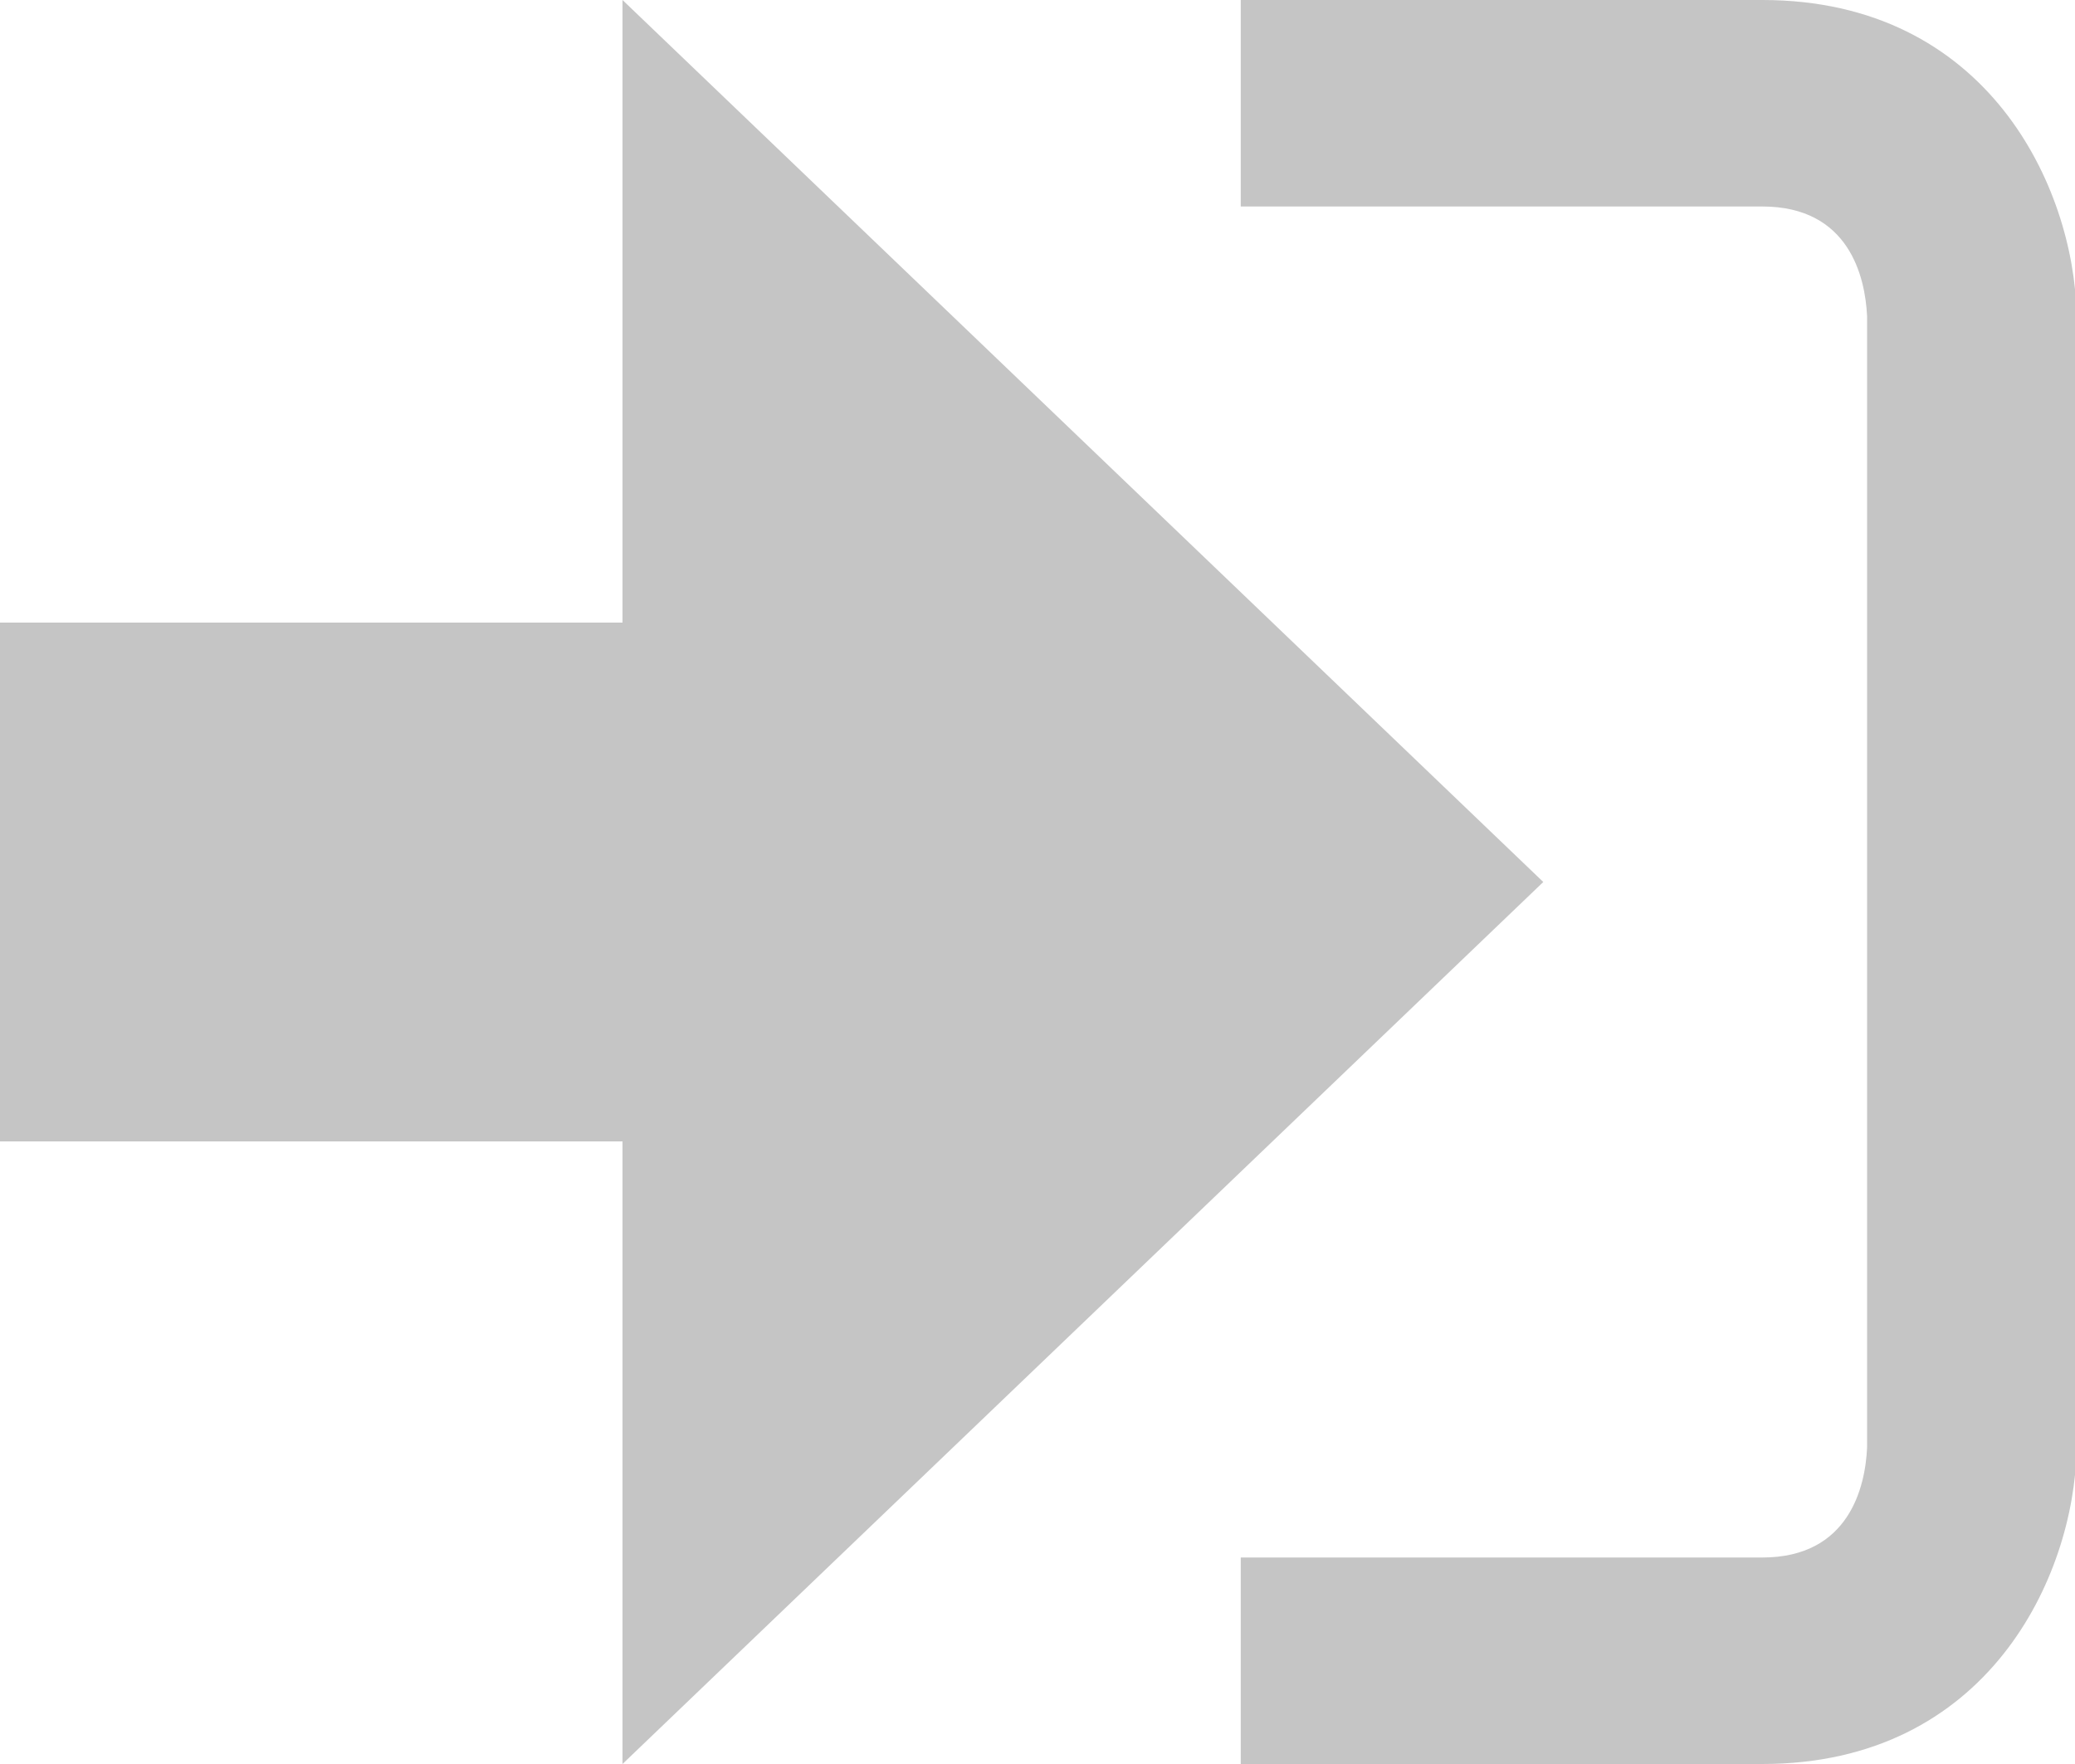
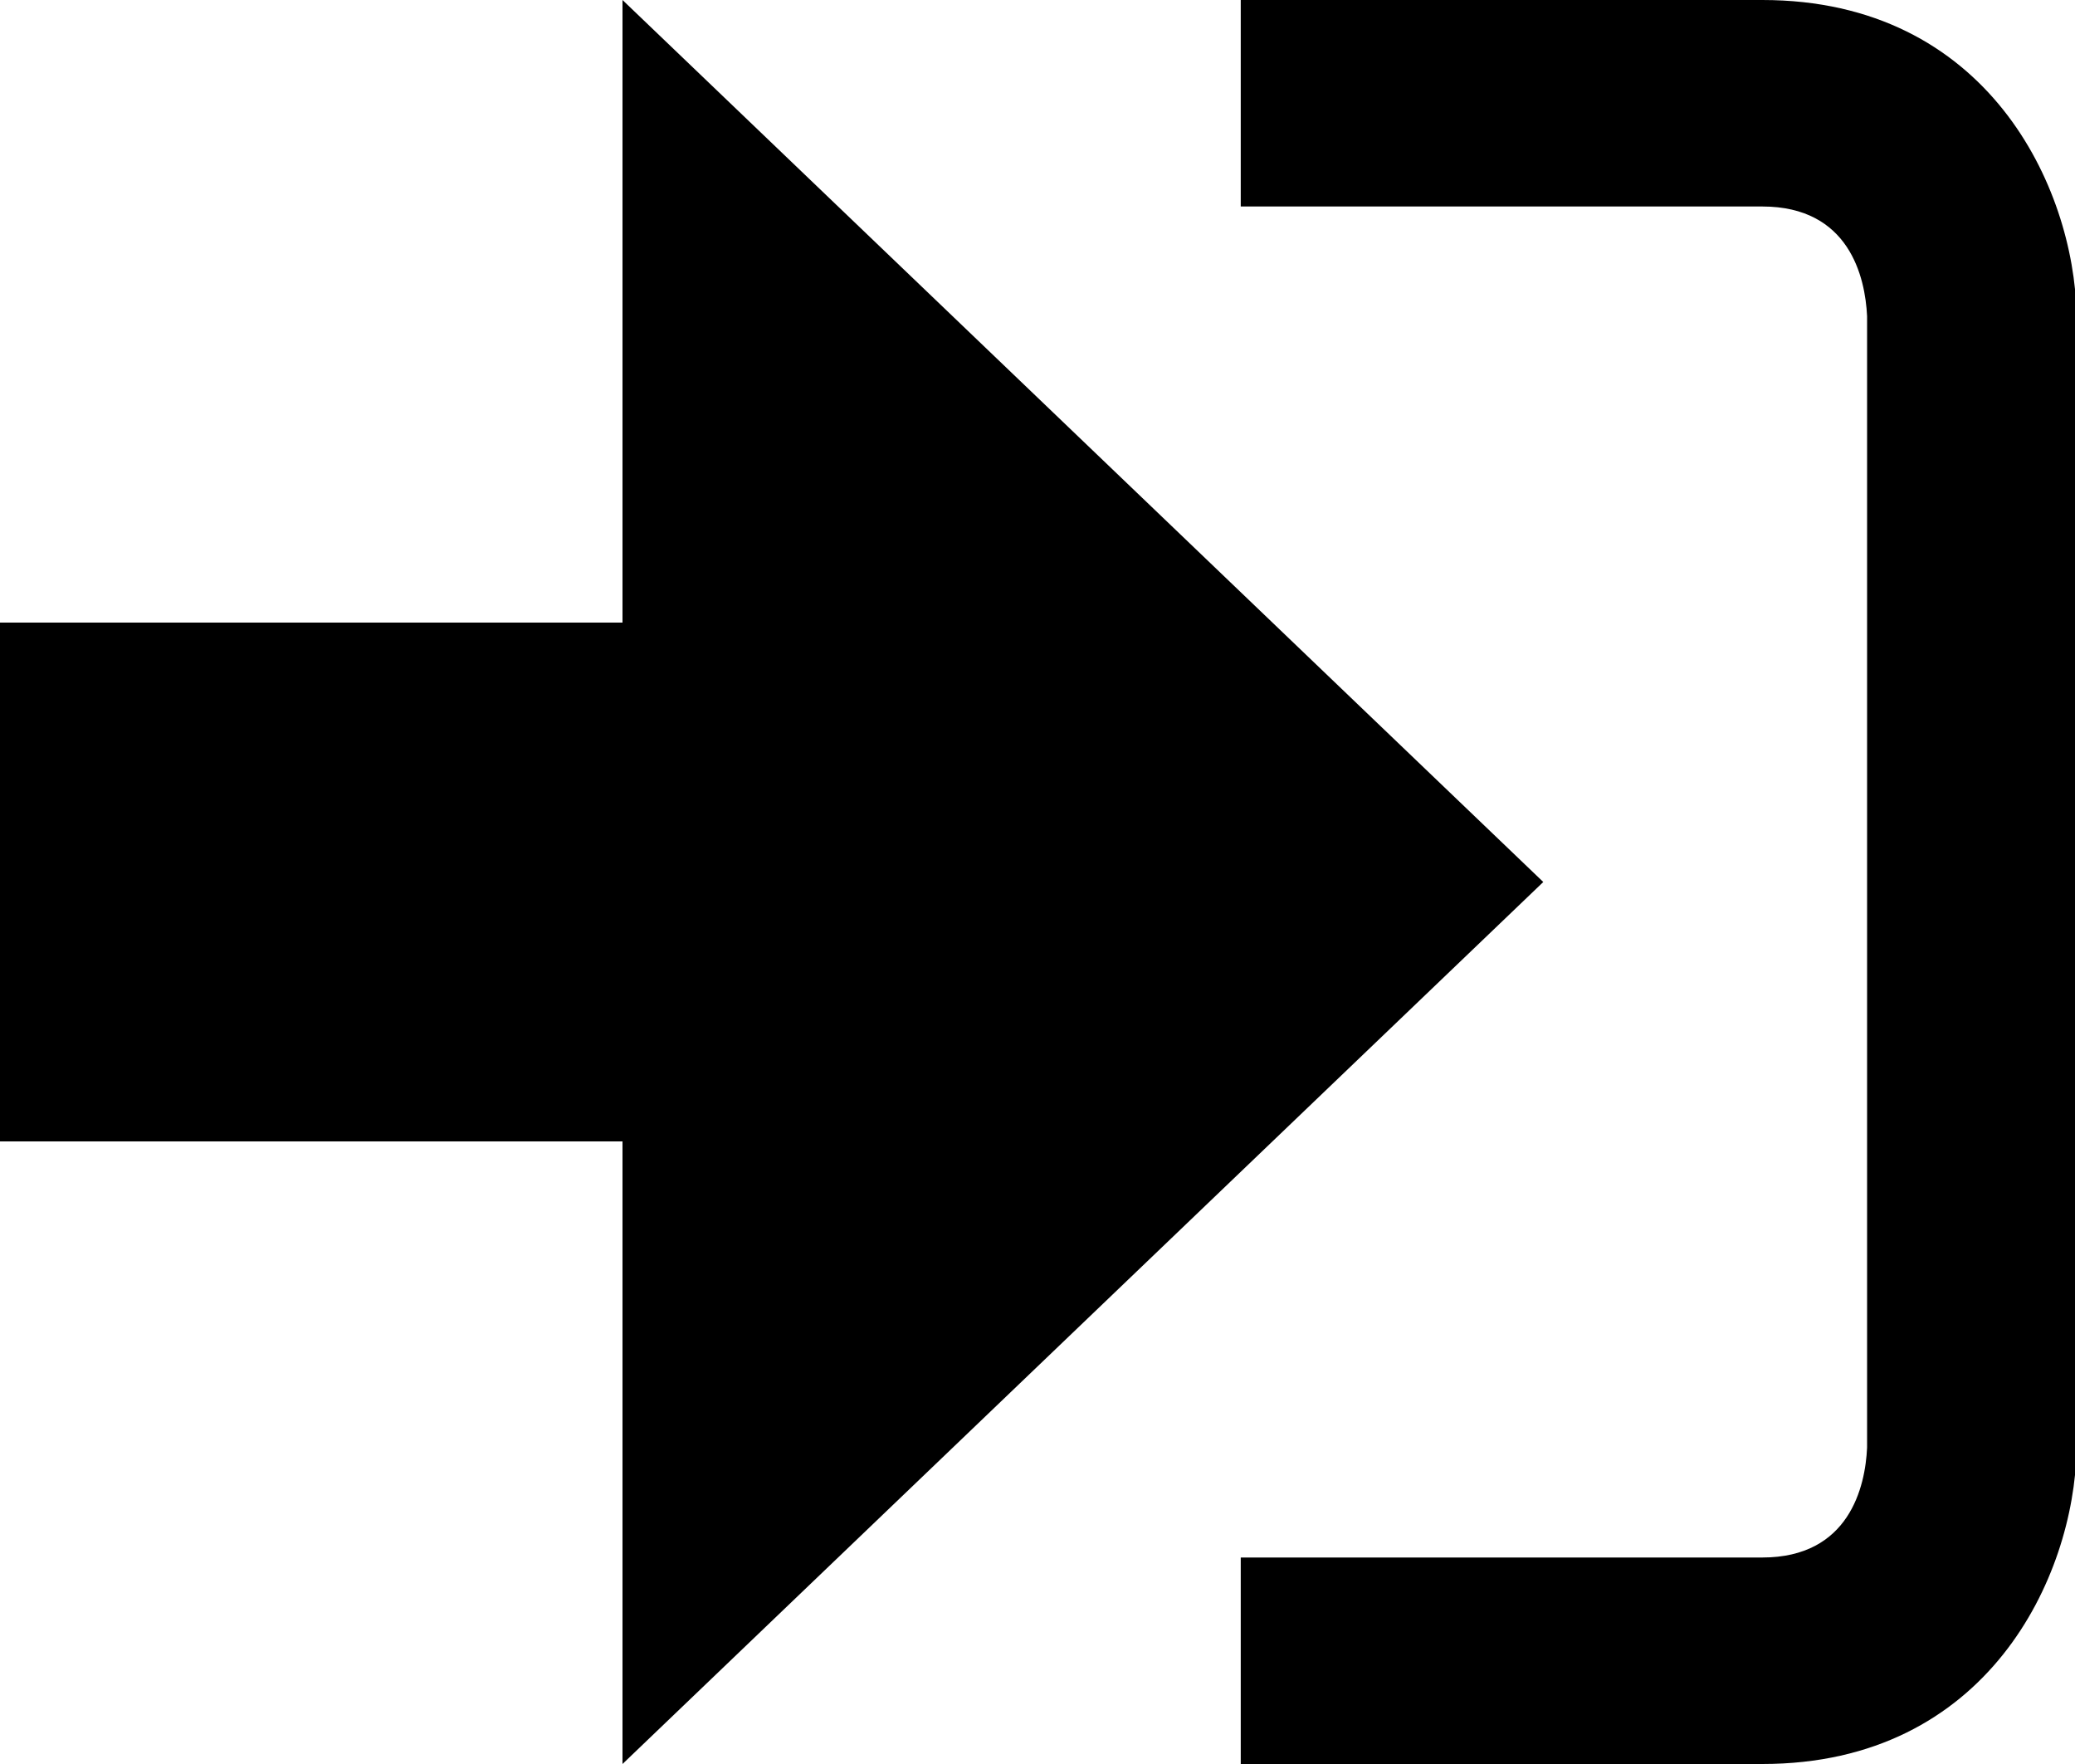
<svg xmlns="http://www.w3.org/2000/svg" width="20" height="17" viewBox="0 0 20 17">
-   <path fill="#c5c5c5" d="M14.875 8.5L6 0v6H0v5h6v6z" />
-   <path fill="#c5c5c5" d="M16.986 15.01h-5.027V17h5.027c2.178 0 3.004-1.81 3.029-3.026V3.028C19.99 1.811 19.164 0 16.986 0h-5.027v1.99h5.027c.839 0 .992.681 1.01 1.057v10.904c-.017.376-.171 1.059-1.01 1.059z" />
+   <path fill="#000000" d="M14.875 8.5L6 0v6H0v5h6v6z" />
+   <path fill="#000000" d="M16.986 15.01h-5.027V17h5.027c2.178 0 3.004-1.81 3.029-3.026V3.028C19.99 1.811 19.164 0 16.986 0h-5.027v1.99h5.027c.839 0 .992.681 1.01 1.057v10.904c-.017.376-.171 1.059-1.01 1.059z" />
</svg>
